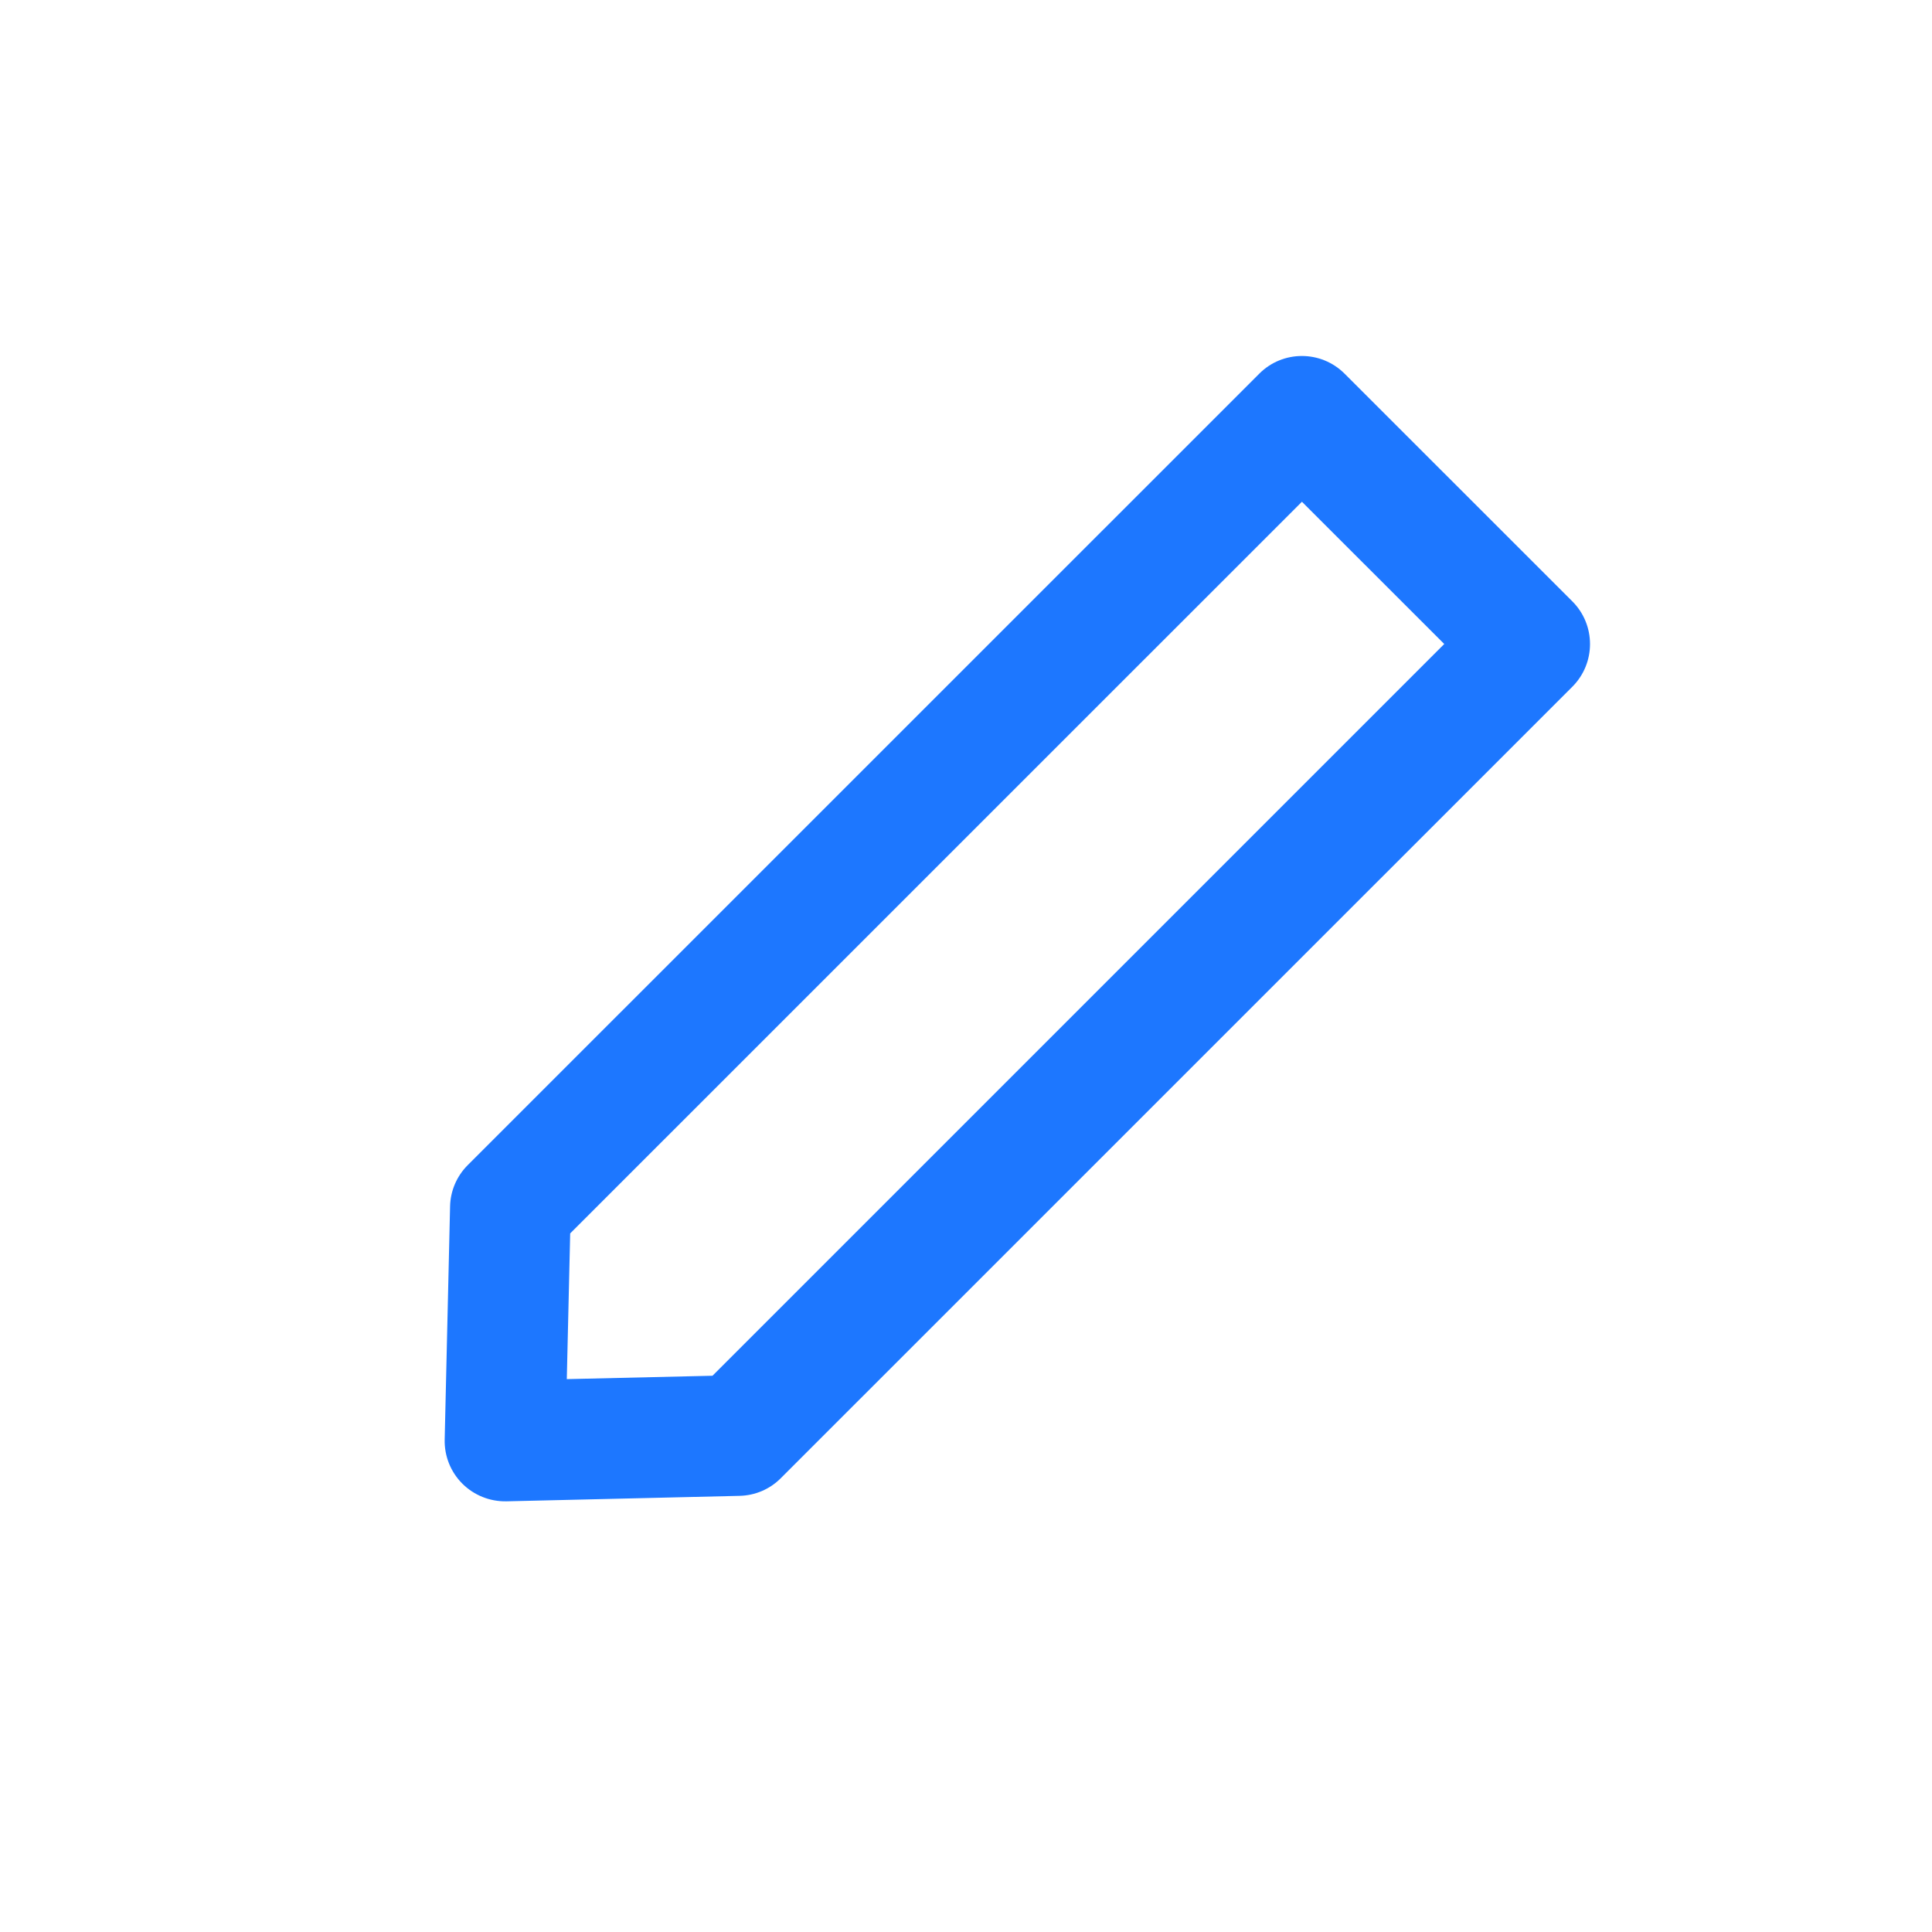
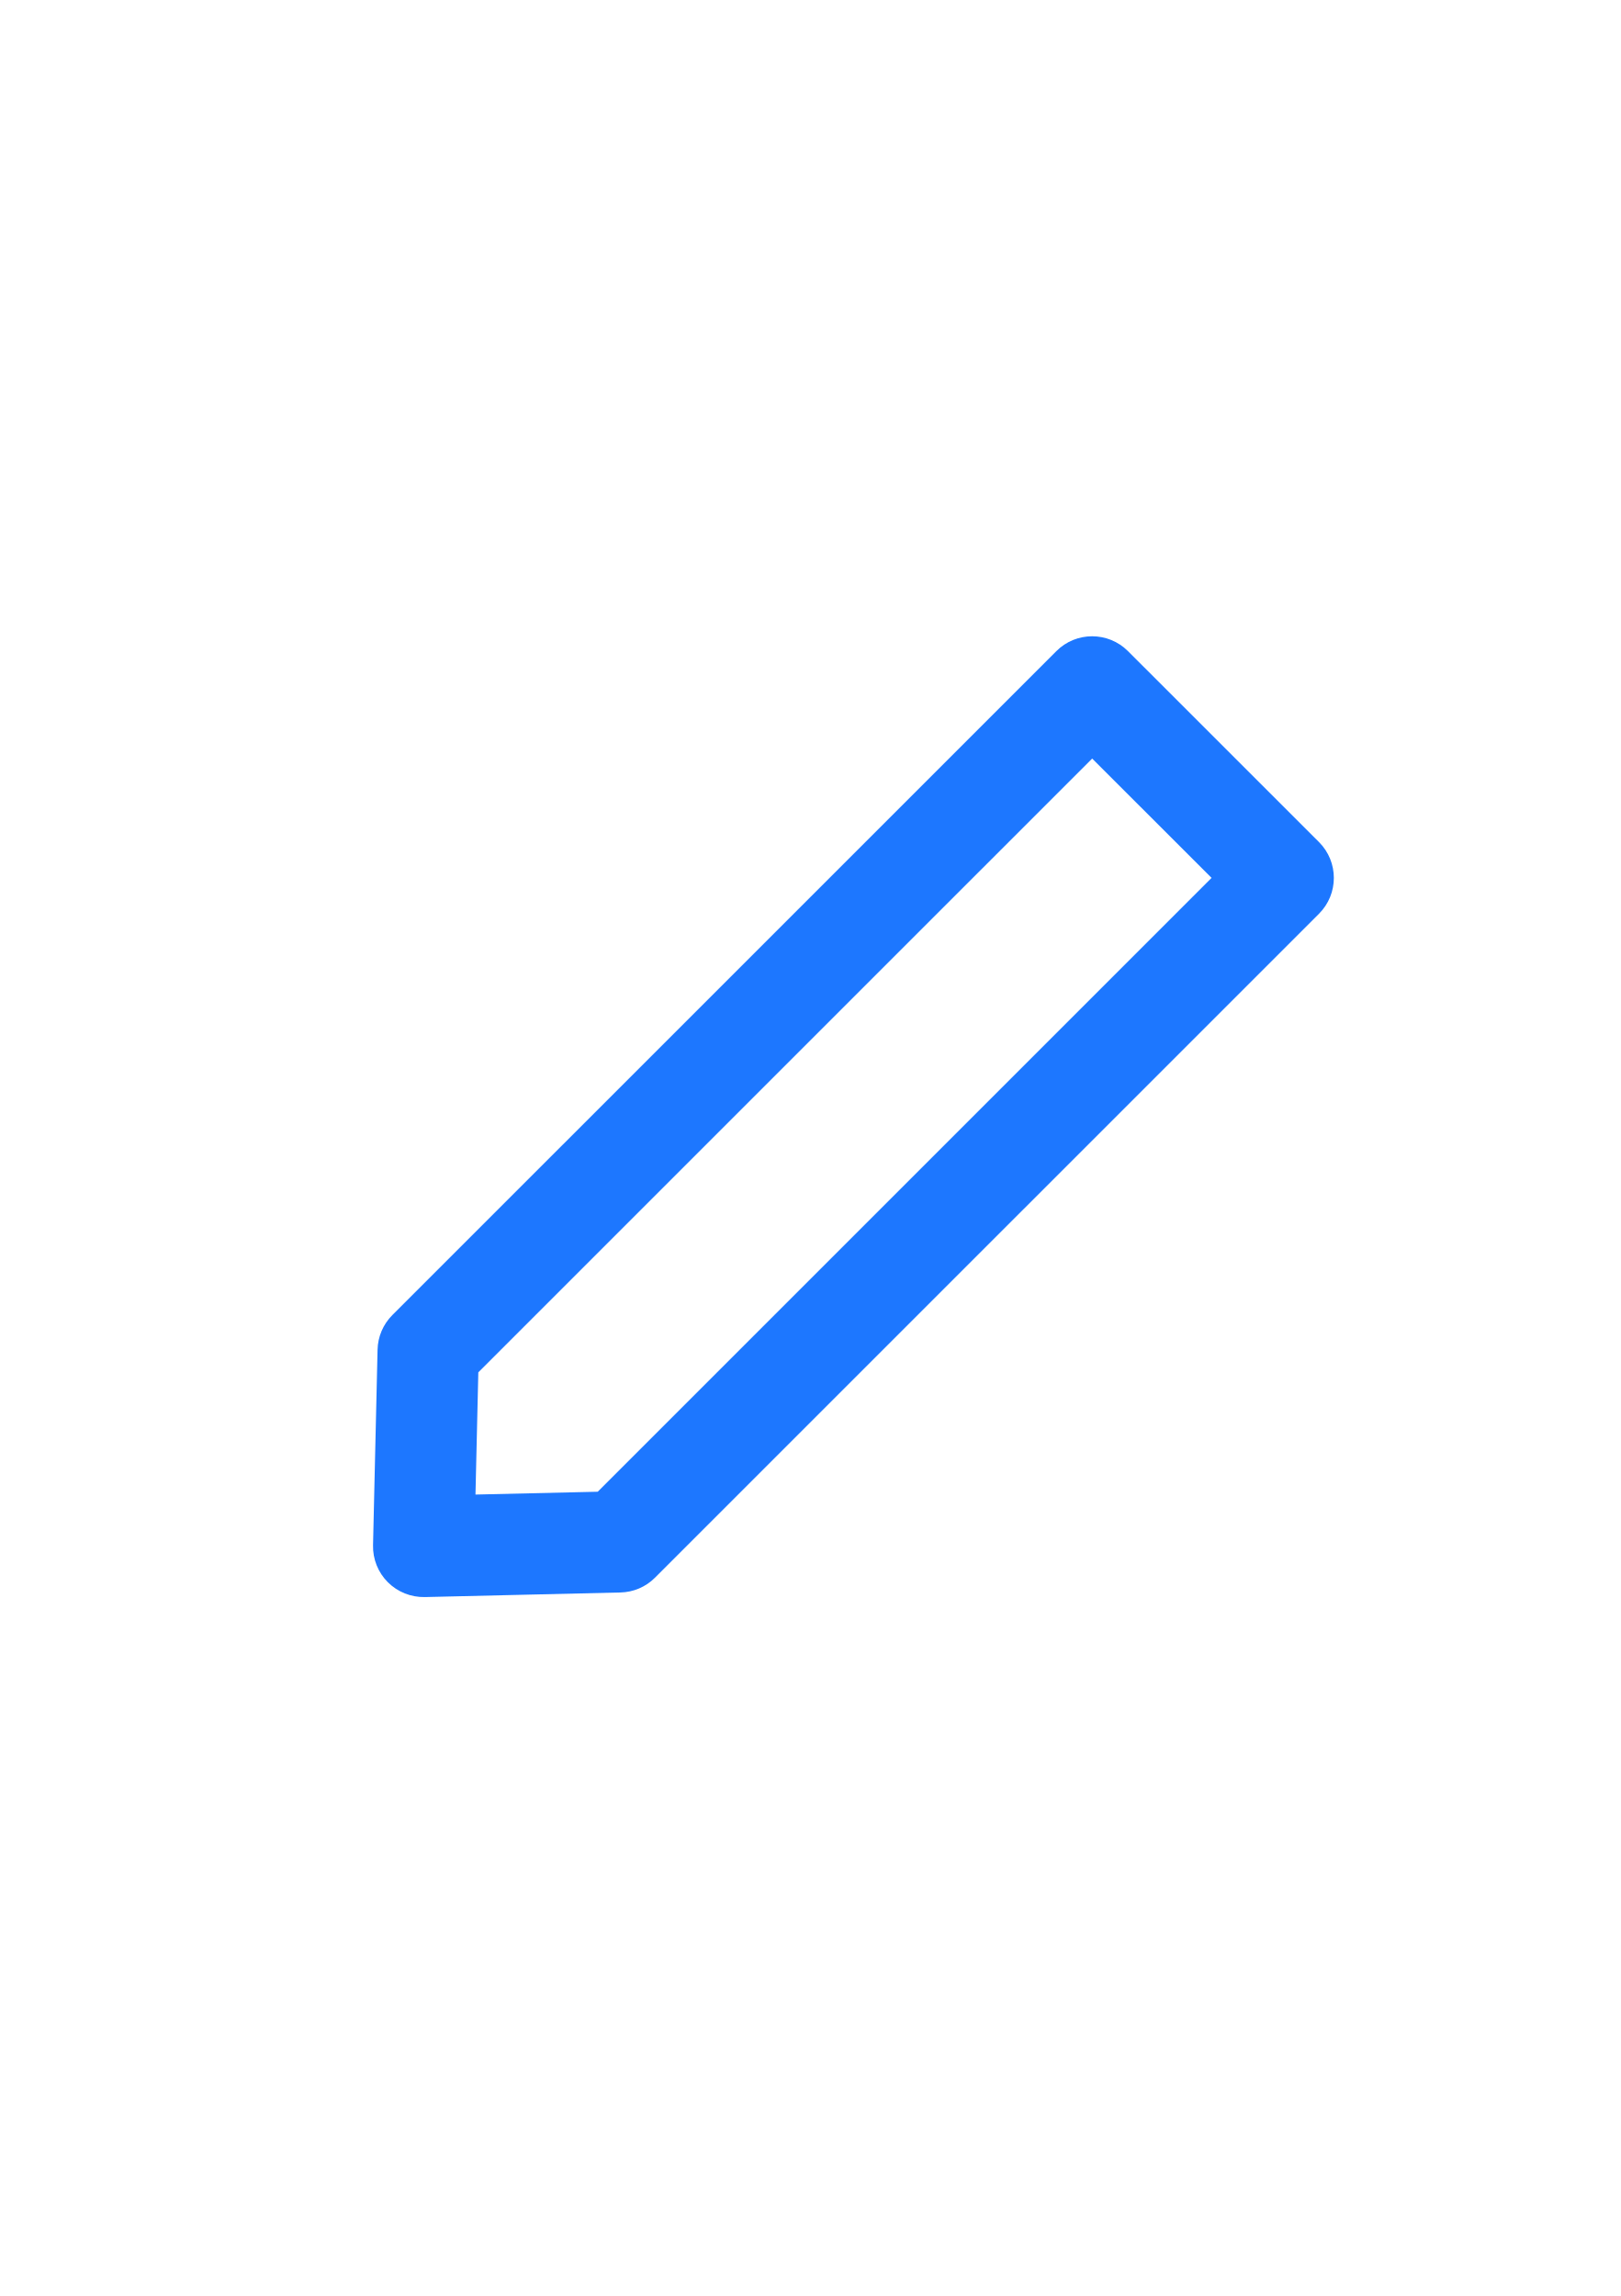
- <svg xmlns="http://www.w3.org/2000/svg" width="24" height="24" viewBox="0 0 24 24" fill="none">
+ <svg xmlns="http://www.w3.org/2000/svg" width="24" height="34" viewBox="0 0 24 24" fill="none">
  <path fill-rule="evenodd" clip-rule="evenodd" d="M19.532 7.47C19.825 7.763 19.825 8.238 19.532 8.531L9.699 18.363C9.563 18.5 9.379 18.578 9.186 18.582L6.291 18.65C6.086 18.654 5.888 18.575 5.743 18.43C5.598 18.285 5.519 18.087 5.524 17.882L5.591 14.987C5.595 14.794 5.674 14.61 5.81 14.474L15.643 4.642C15.935 4.349 16.41 4.349 16.703 4.642L19.532 7.47ZM17.941 8L16.173 6.233L7.083 15.322L7.041 17.132L8.851 17.09L17.941 8Z" fill="#1D77FF" />
</svg>
